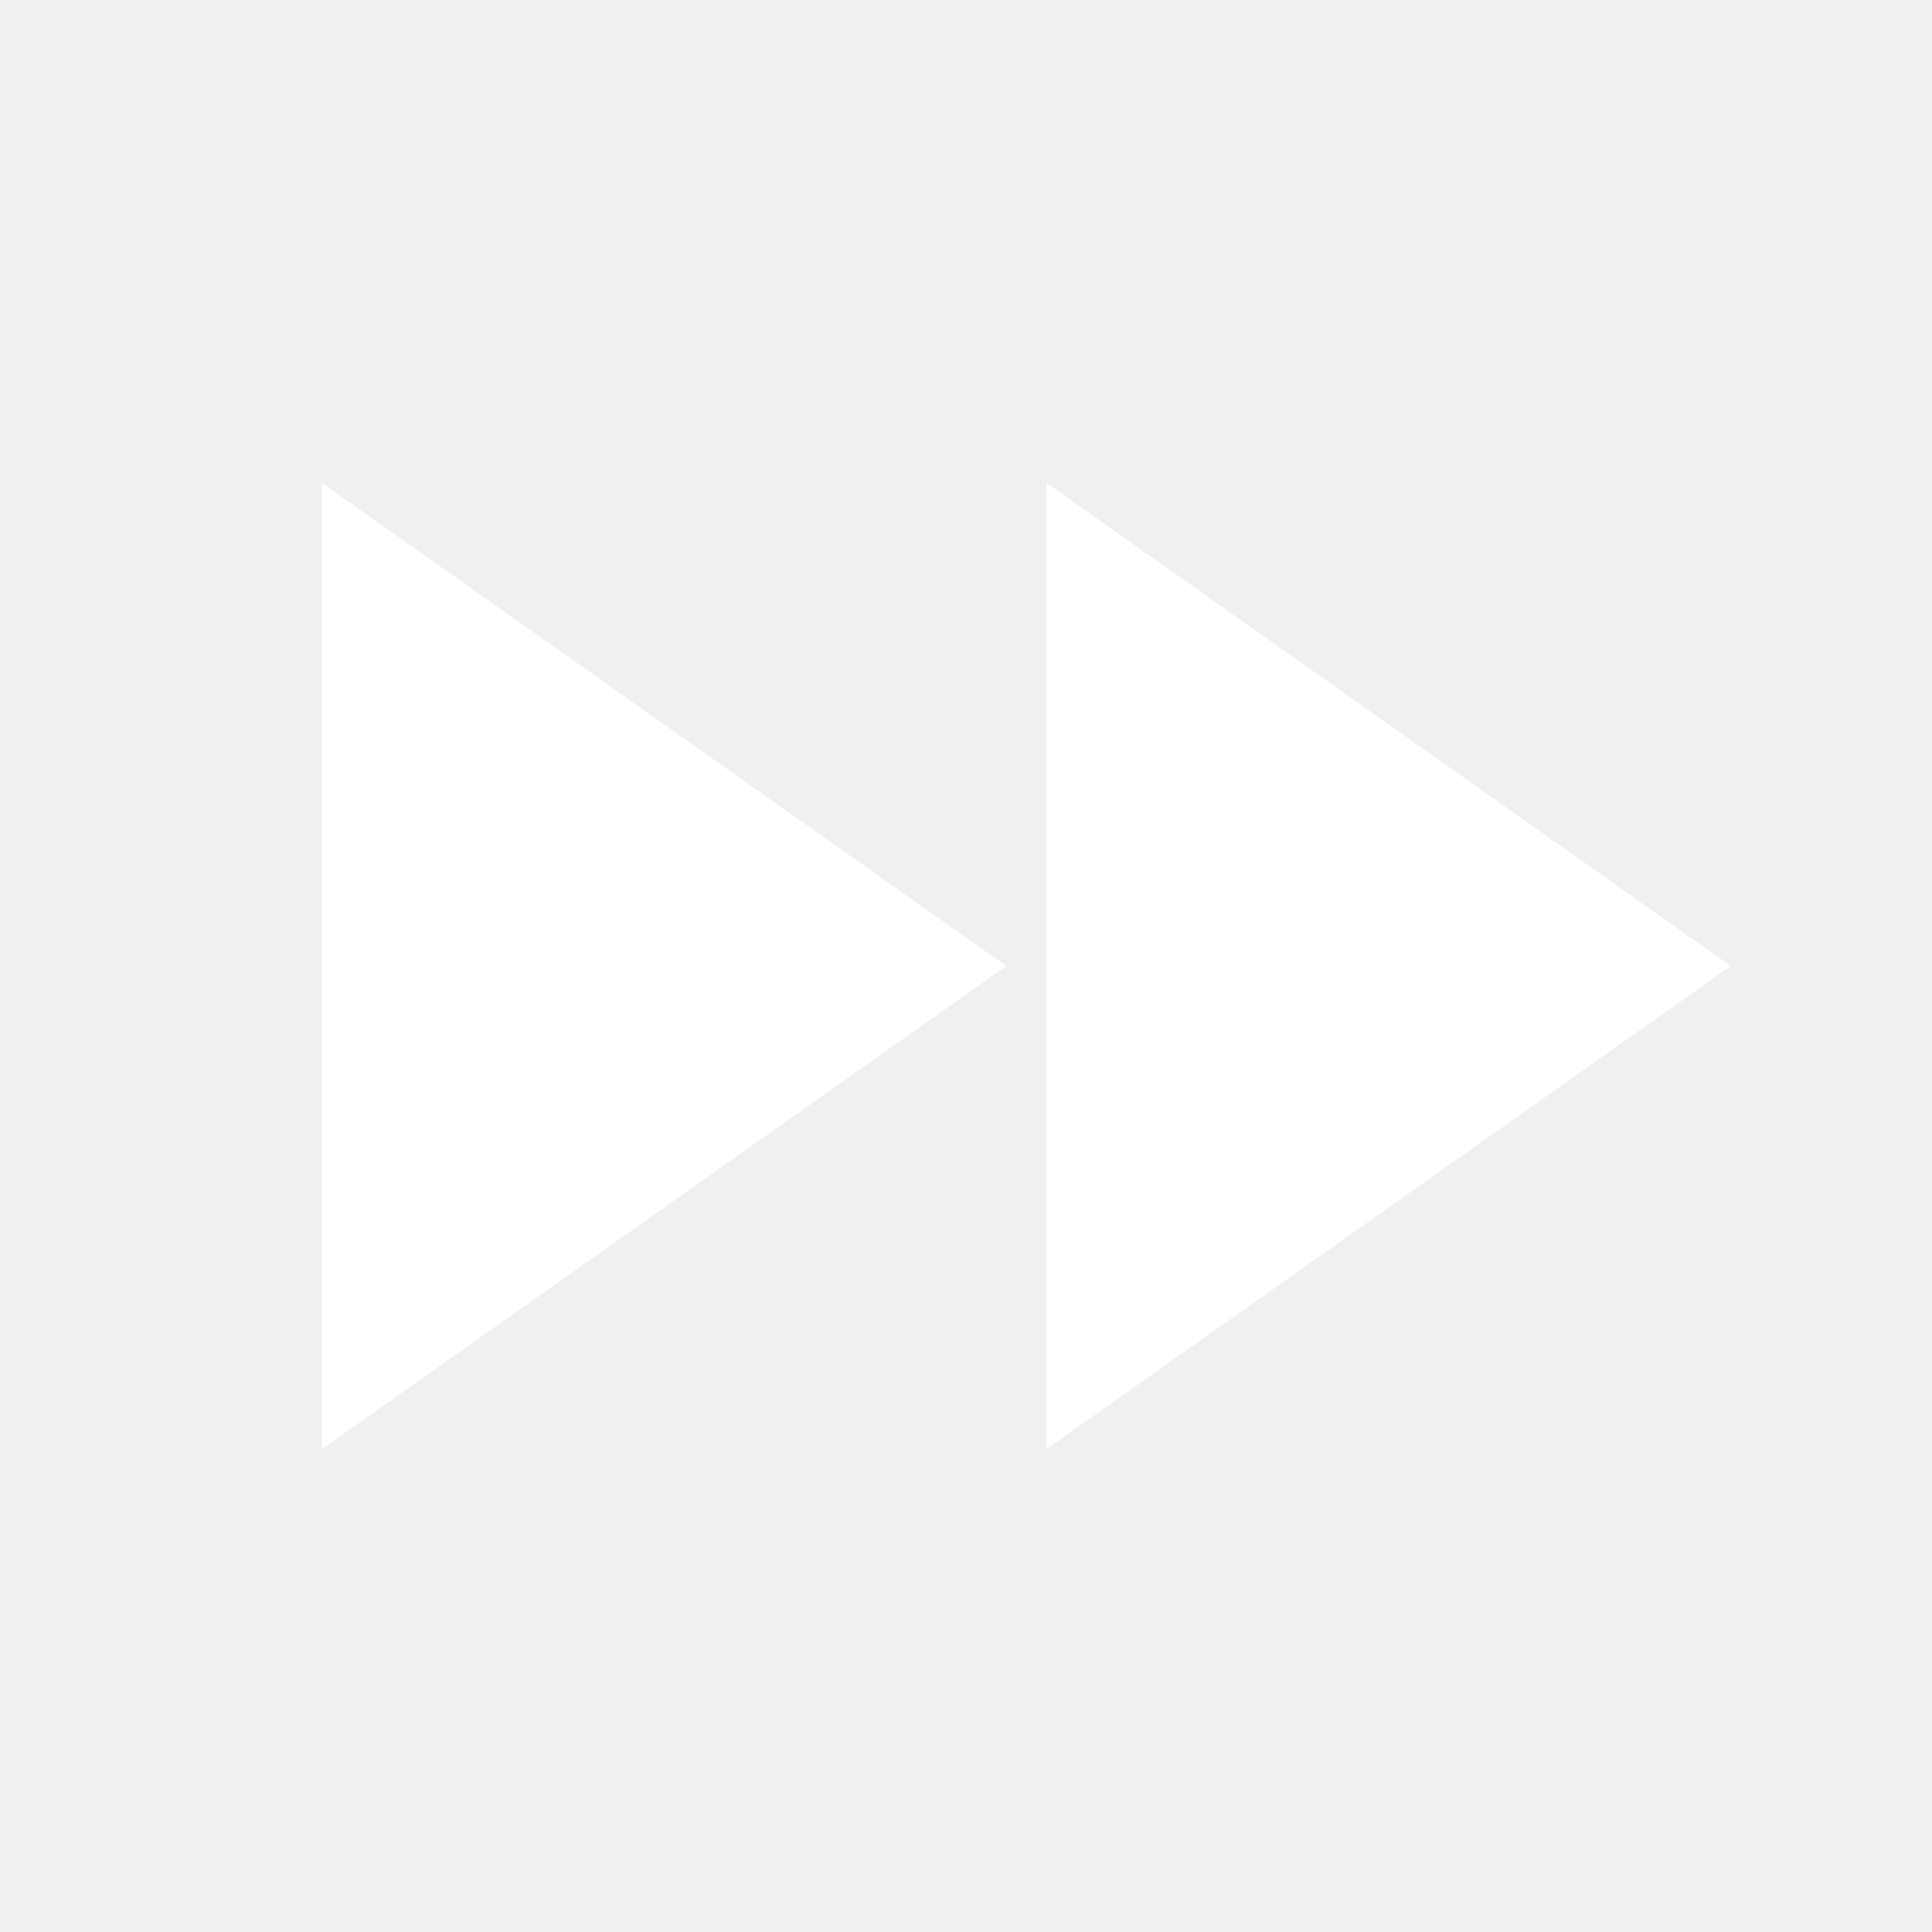
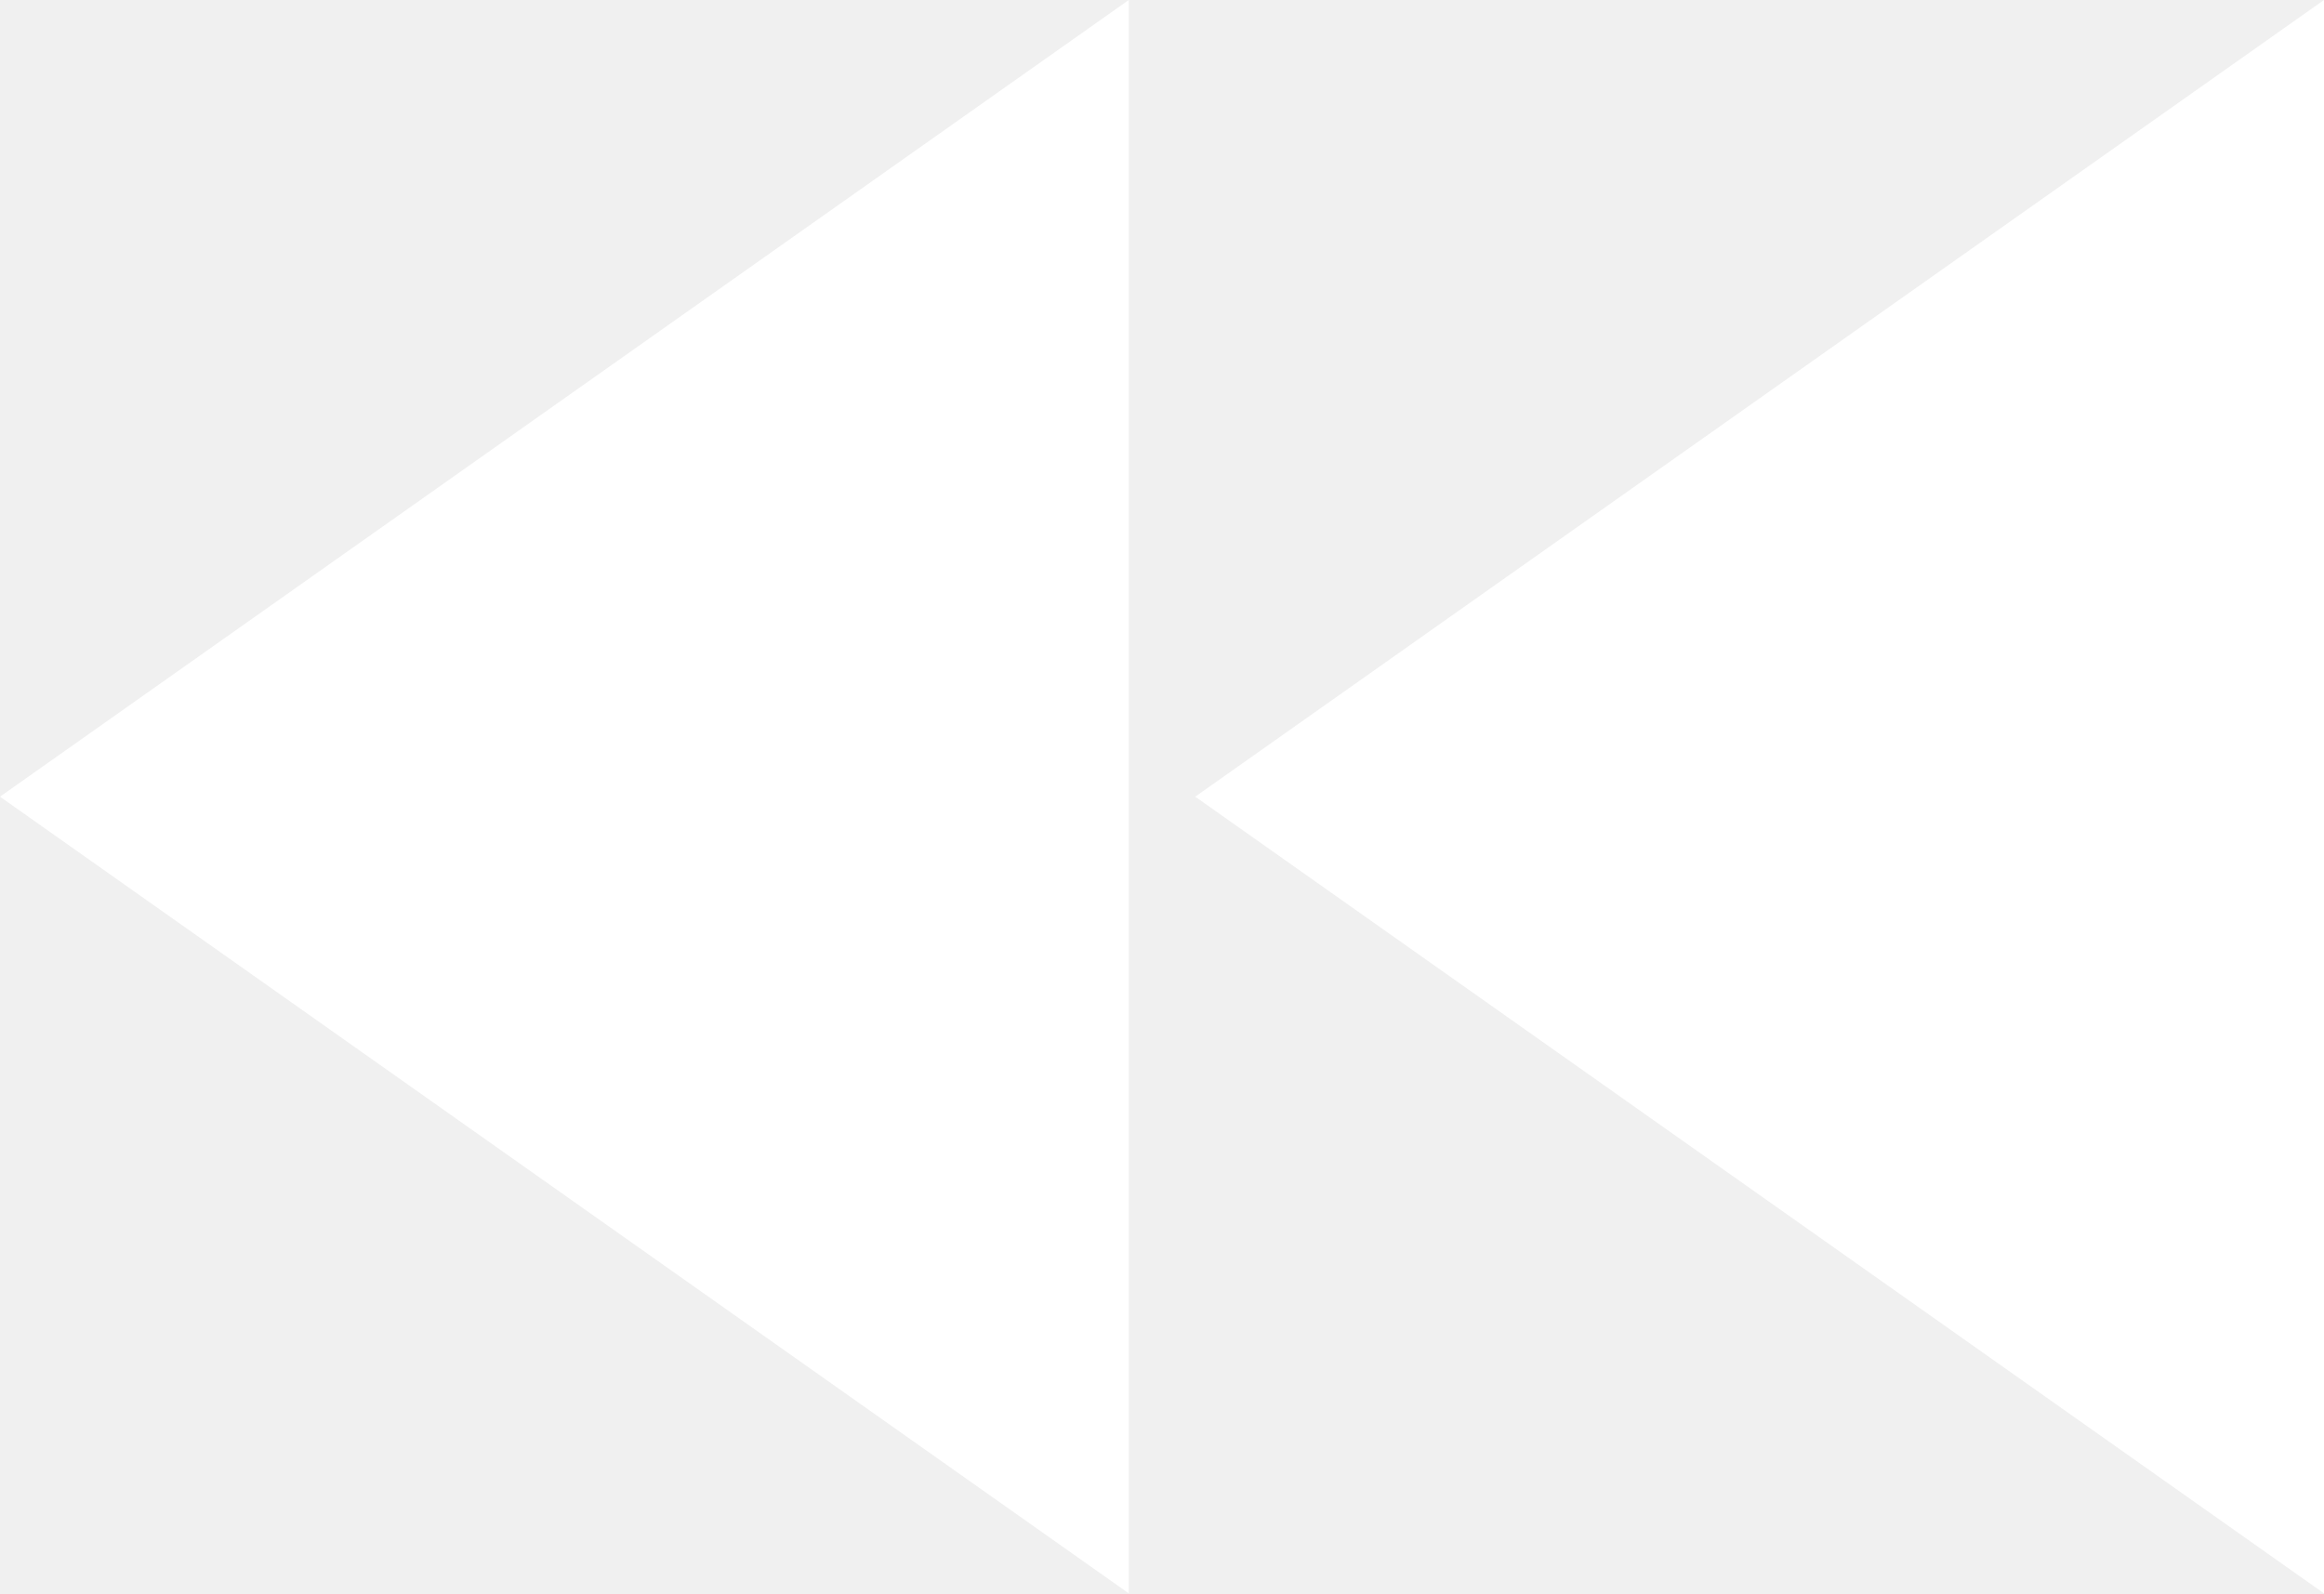
- <svg xmlns="http://www.w3.org/2000/svg" width="32" height="32" viewBox="0 0 32 32">
+ <svg xmlns="http://www.w3.org/2000/svg" width="23.333" height="16" viewBox="0 0 23.333 16">
  <defs>
-     <style>.a{fill:#fff;}.b{fill:none;}</style>
+     <style>.a{fill:#fff;}</style>
  </defs>
-   <g transform="translate(32 32) rotate(180)">
-     <path class="a" d="M13.833,22V6L2.5,14Zm.667-8,11.333,8V6Z" transform="translate(0.833 2)" />
-     <path class="b" d="M0,0H32V32H0Z" />
-   </g>
+   <path class="a" d="M13.833,22V6L2.5,14Zm.667-8,11.333,8V6Z" transform="translate(-2.5 -6)" />
</svg>
